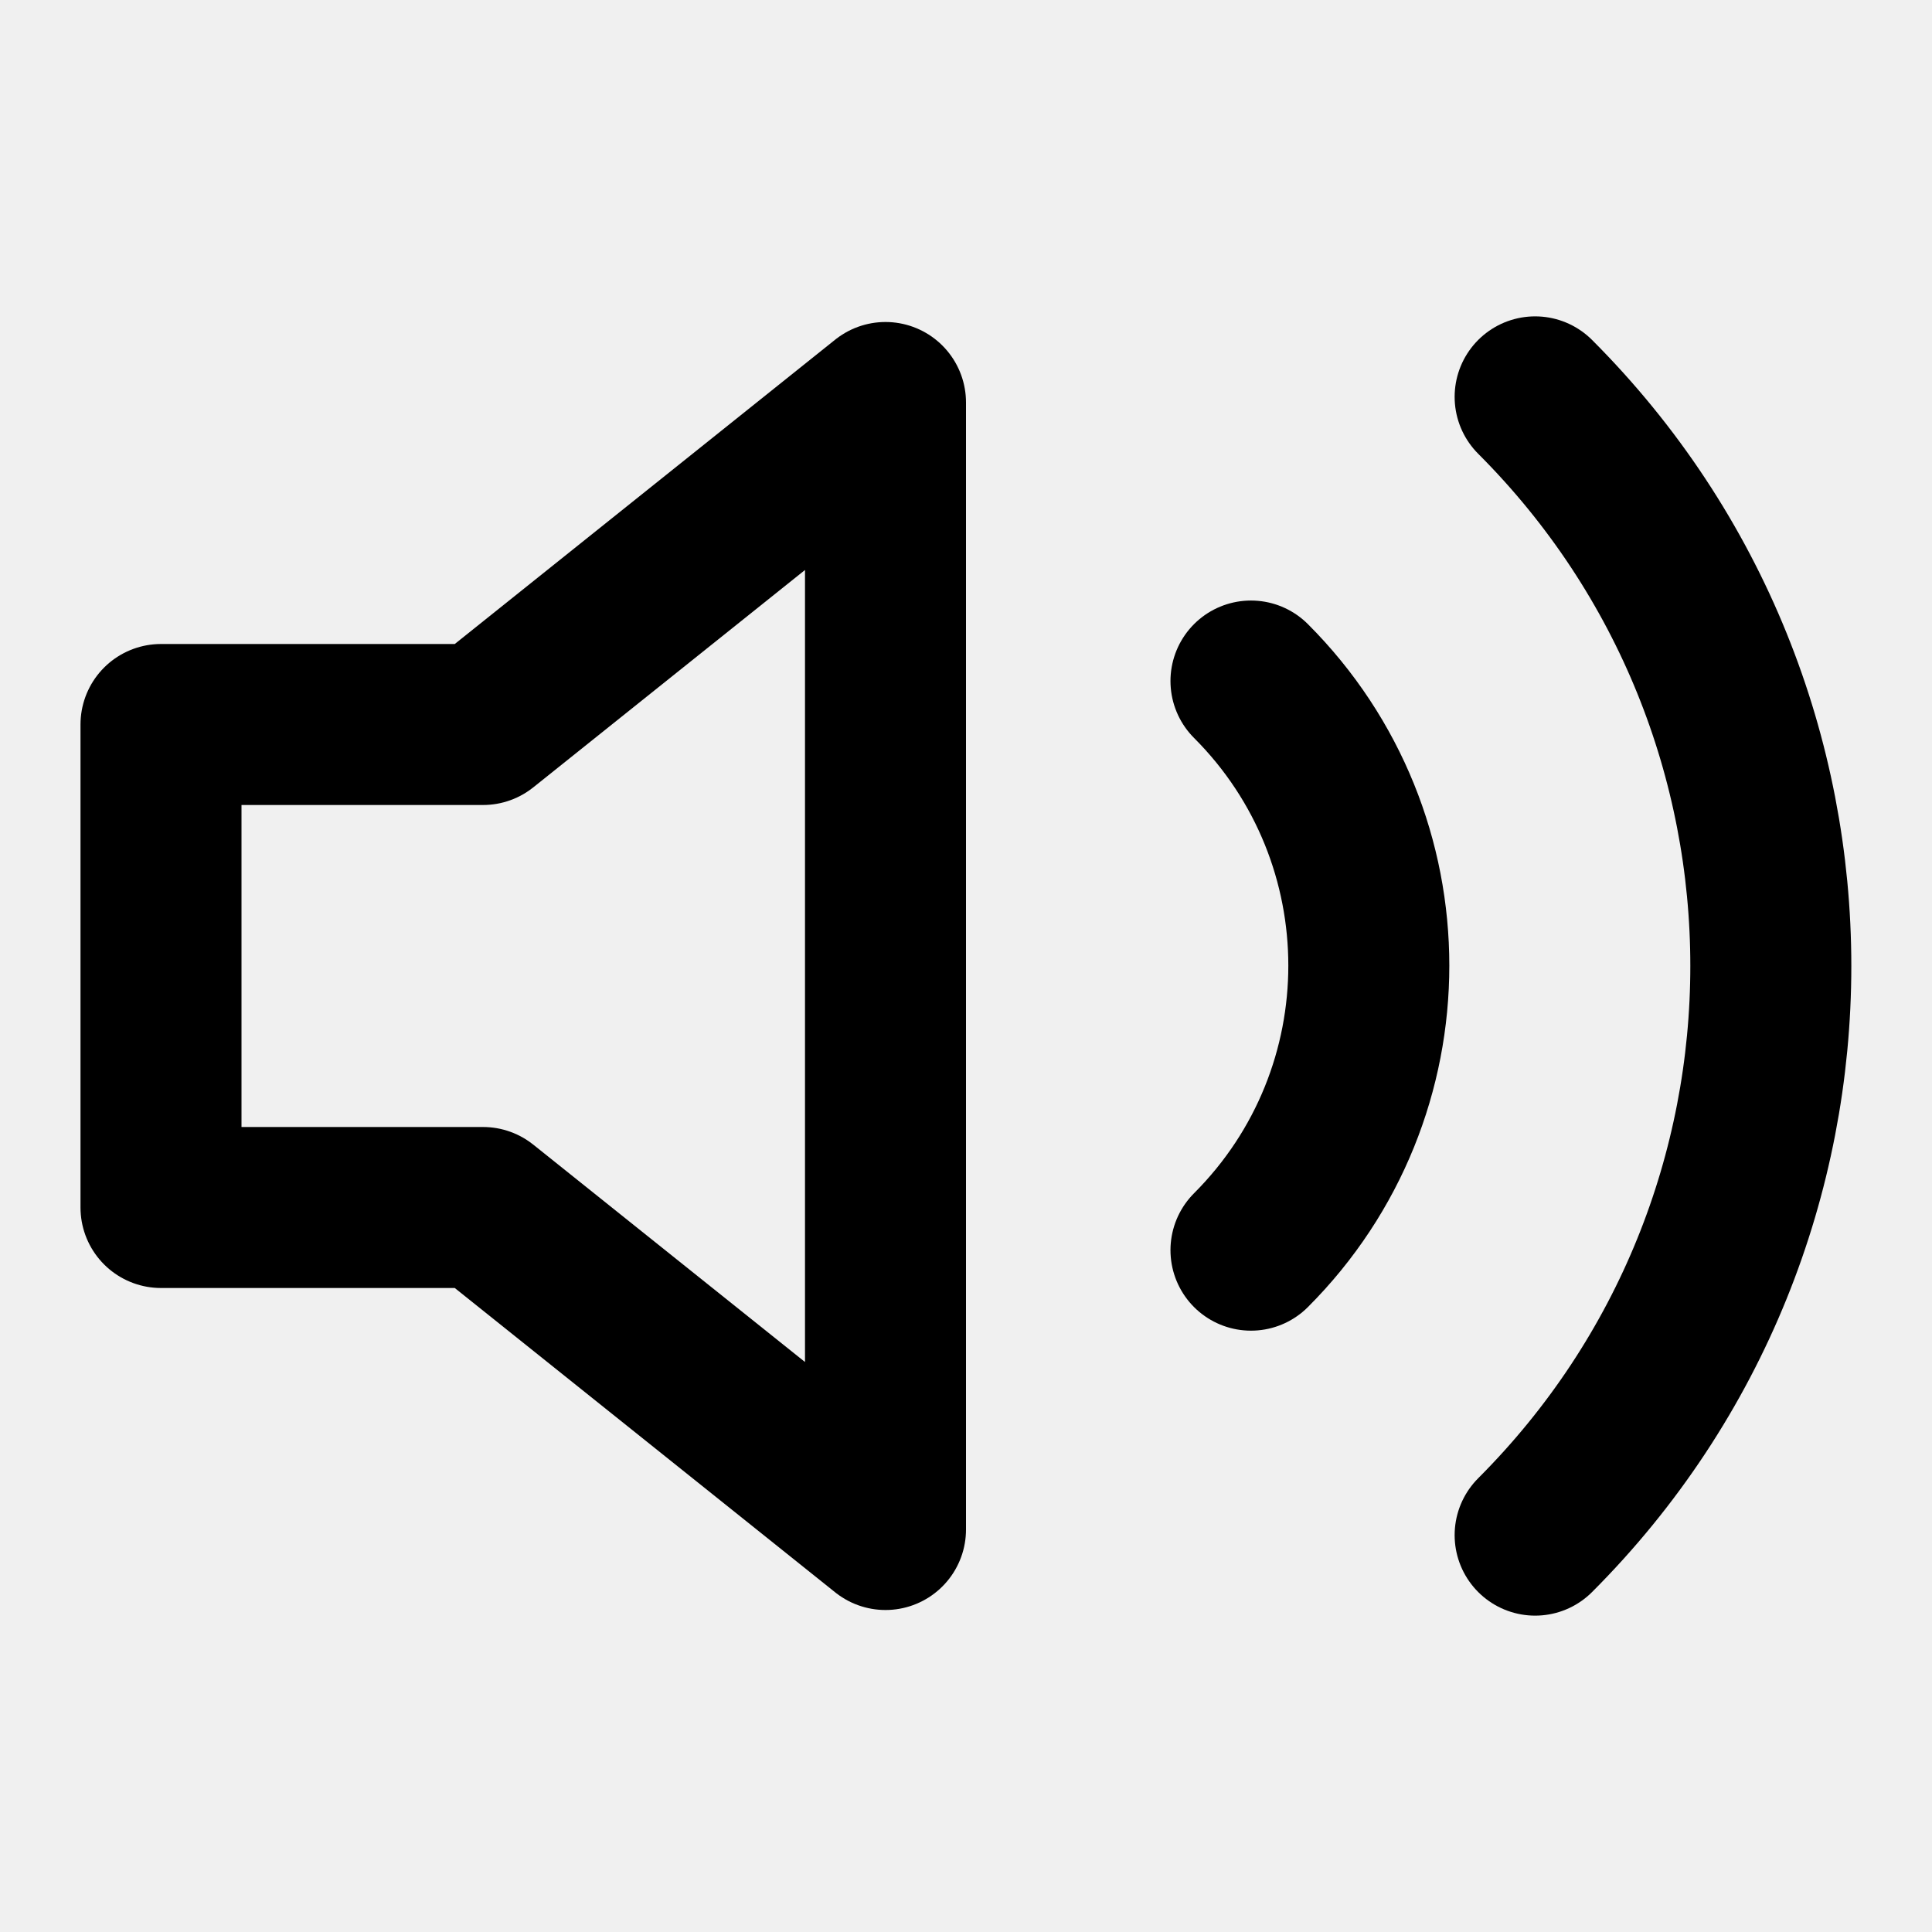
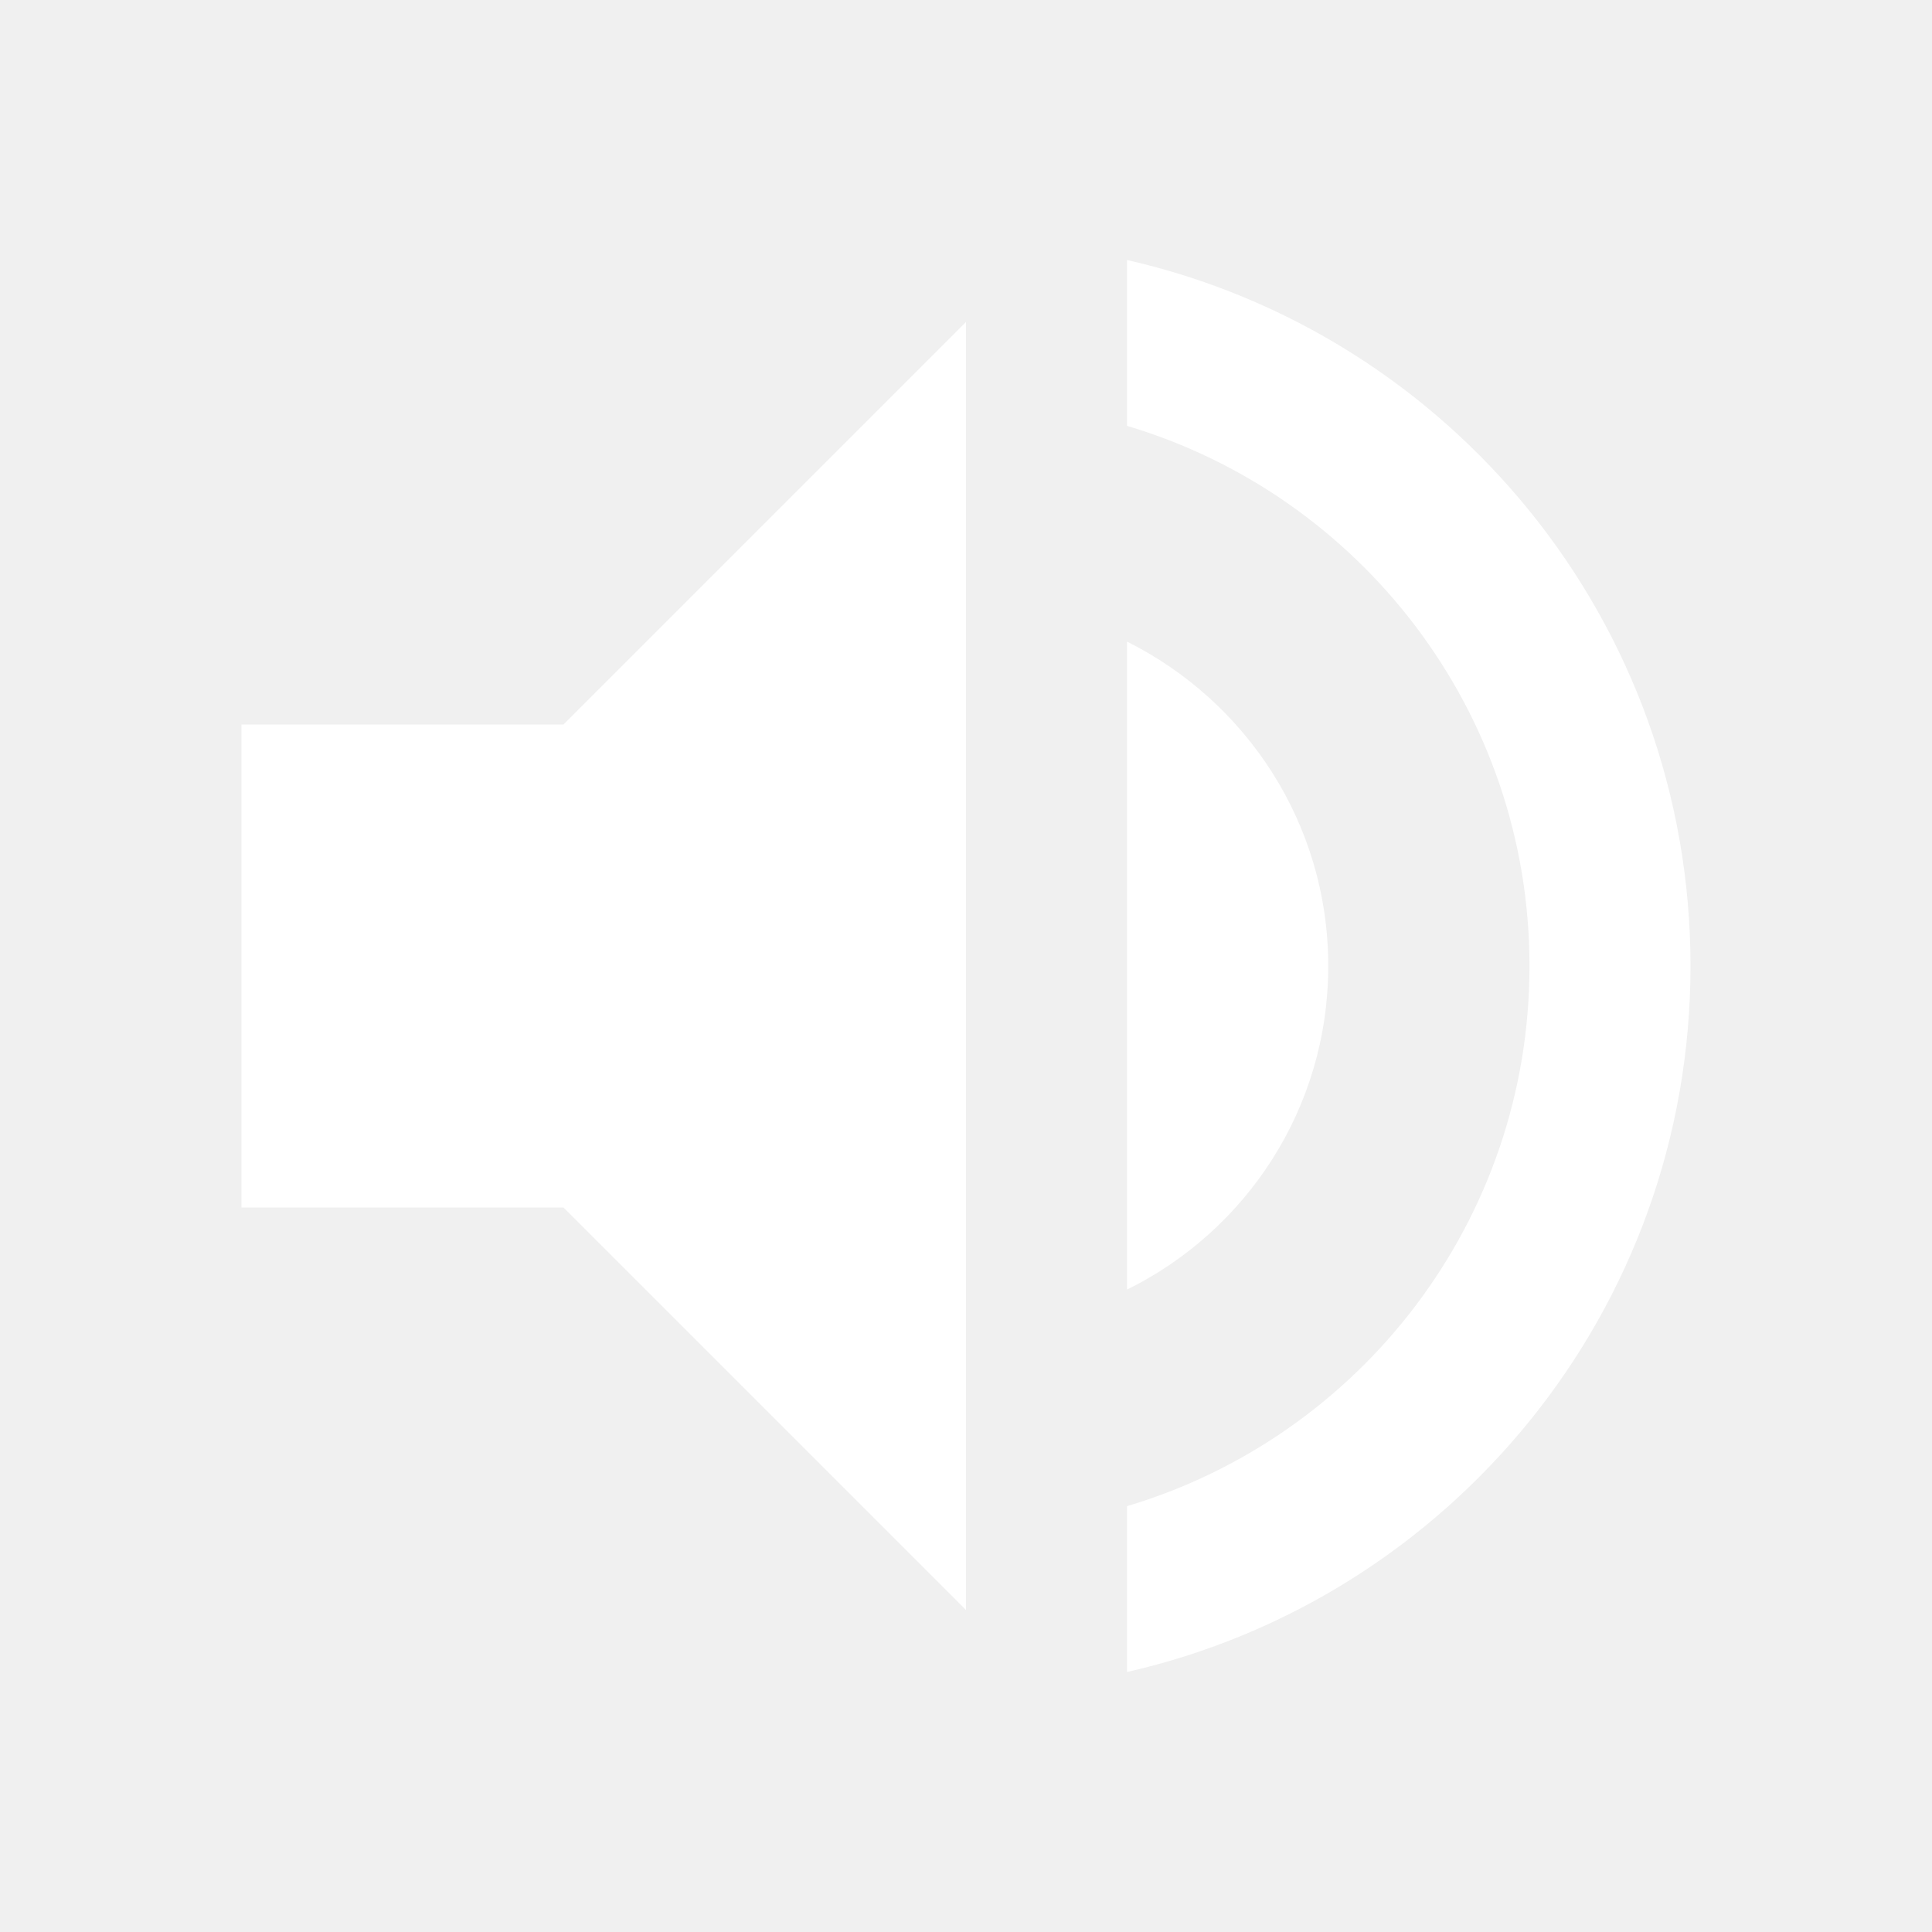
- <svg xmlns="http://www.w3.org/2000/svg" viewBox="0 0 24 24" fill="none" stroke="currentColor" stroke-width="2" stroke-linecap="round" stroke-linejoin="round">
-   <polygon points="11 5 6 9 2 9 2 15 6 15 11 19 11 5" />
-   <path d="M19.07 4.93a10 10 0 0 1 0 14.14M15.54 8.46a5 5 0 0 1 0 7.07" />
+ <svg xmlns="http://www.w3.org/2000/svg" viewBox="0 0 24 24" fill="#ffffff">
+   <path d="M3 9v6h4l5 5V4L7 9H3zm13.5 3c0-1.77-1.02-3.29-2.5-4.03v8.05c1.48-.73 2.5-2.25 2.5-4.02zM14 3.23v2.06c2.89.86 5 3.54 5 6.71s-2.11 5.85-5 6.71v2.06c4.01-.91 7-4.49 7-8.77s-2.99-7.86-7-8.77z" />
</svg>
